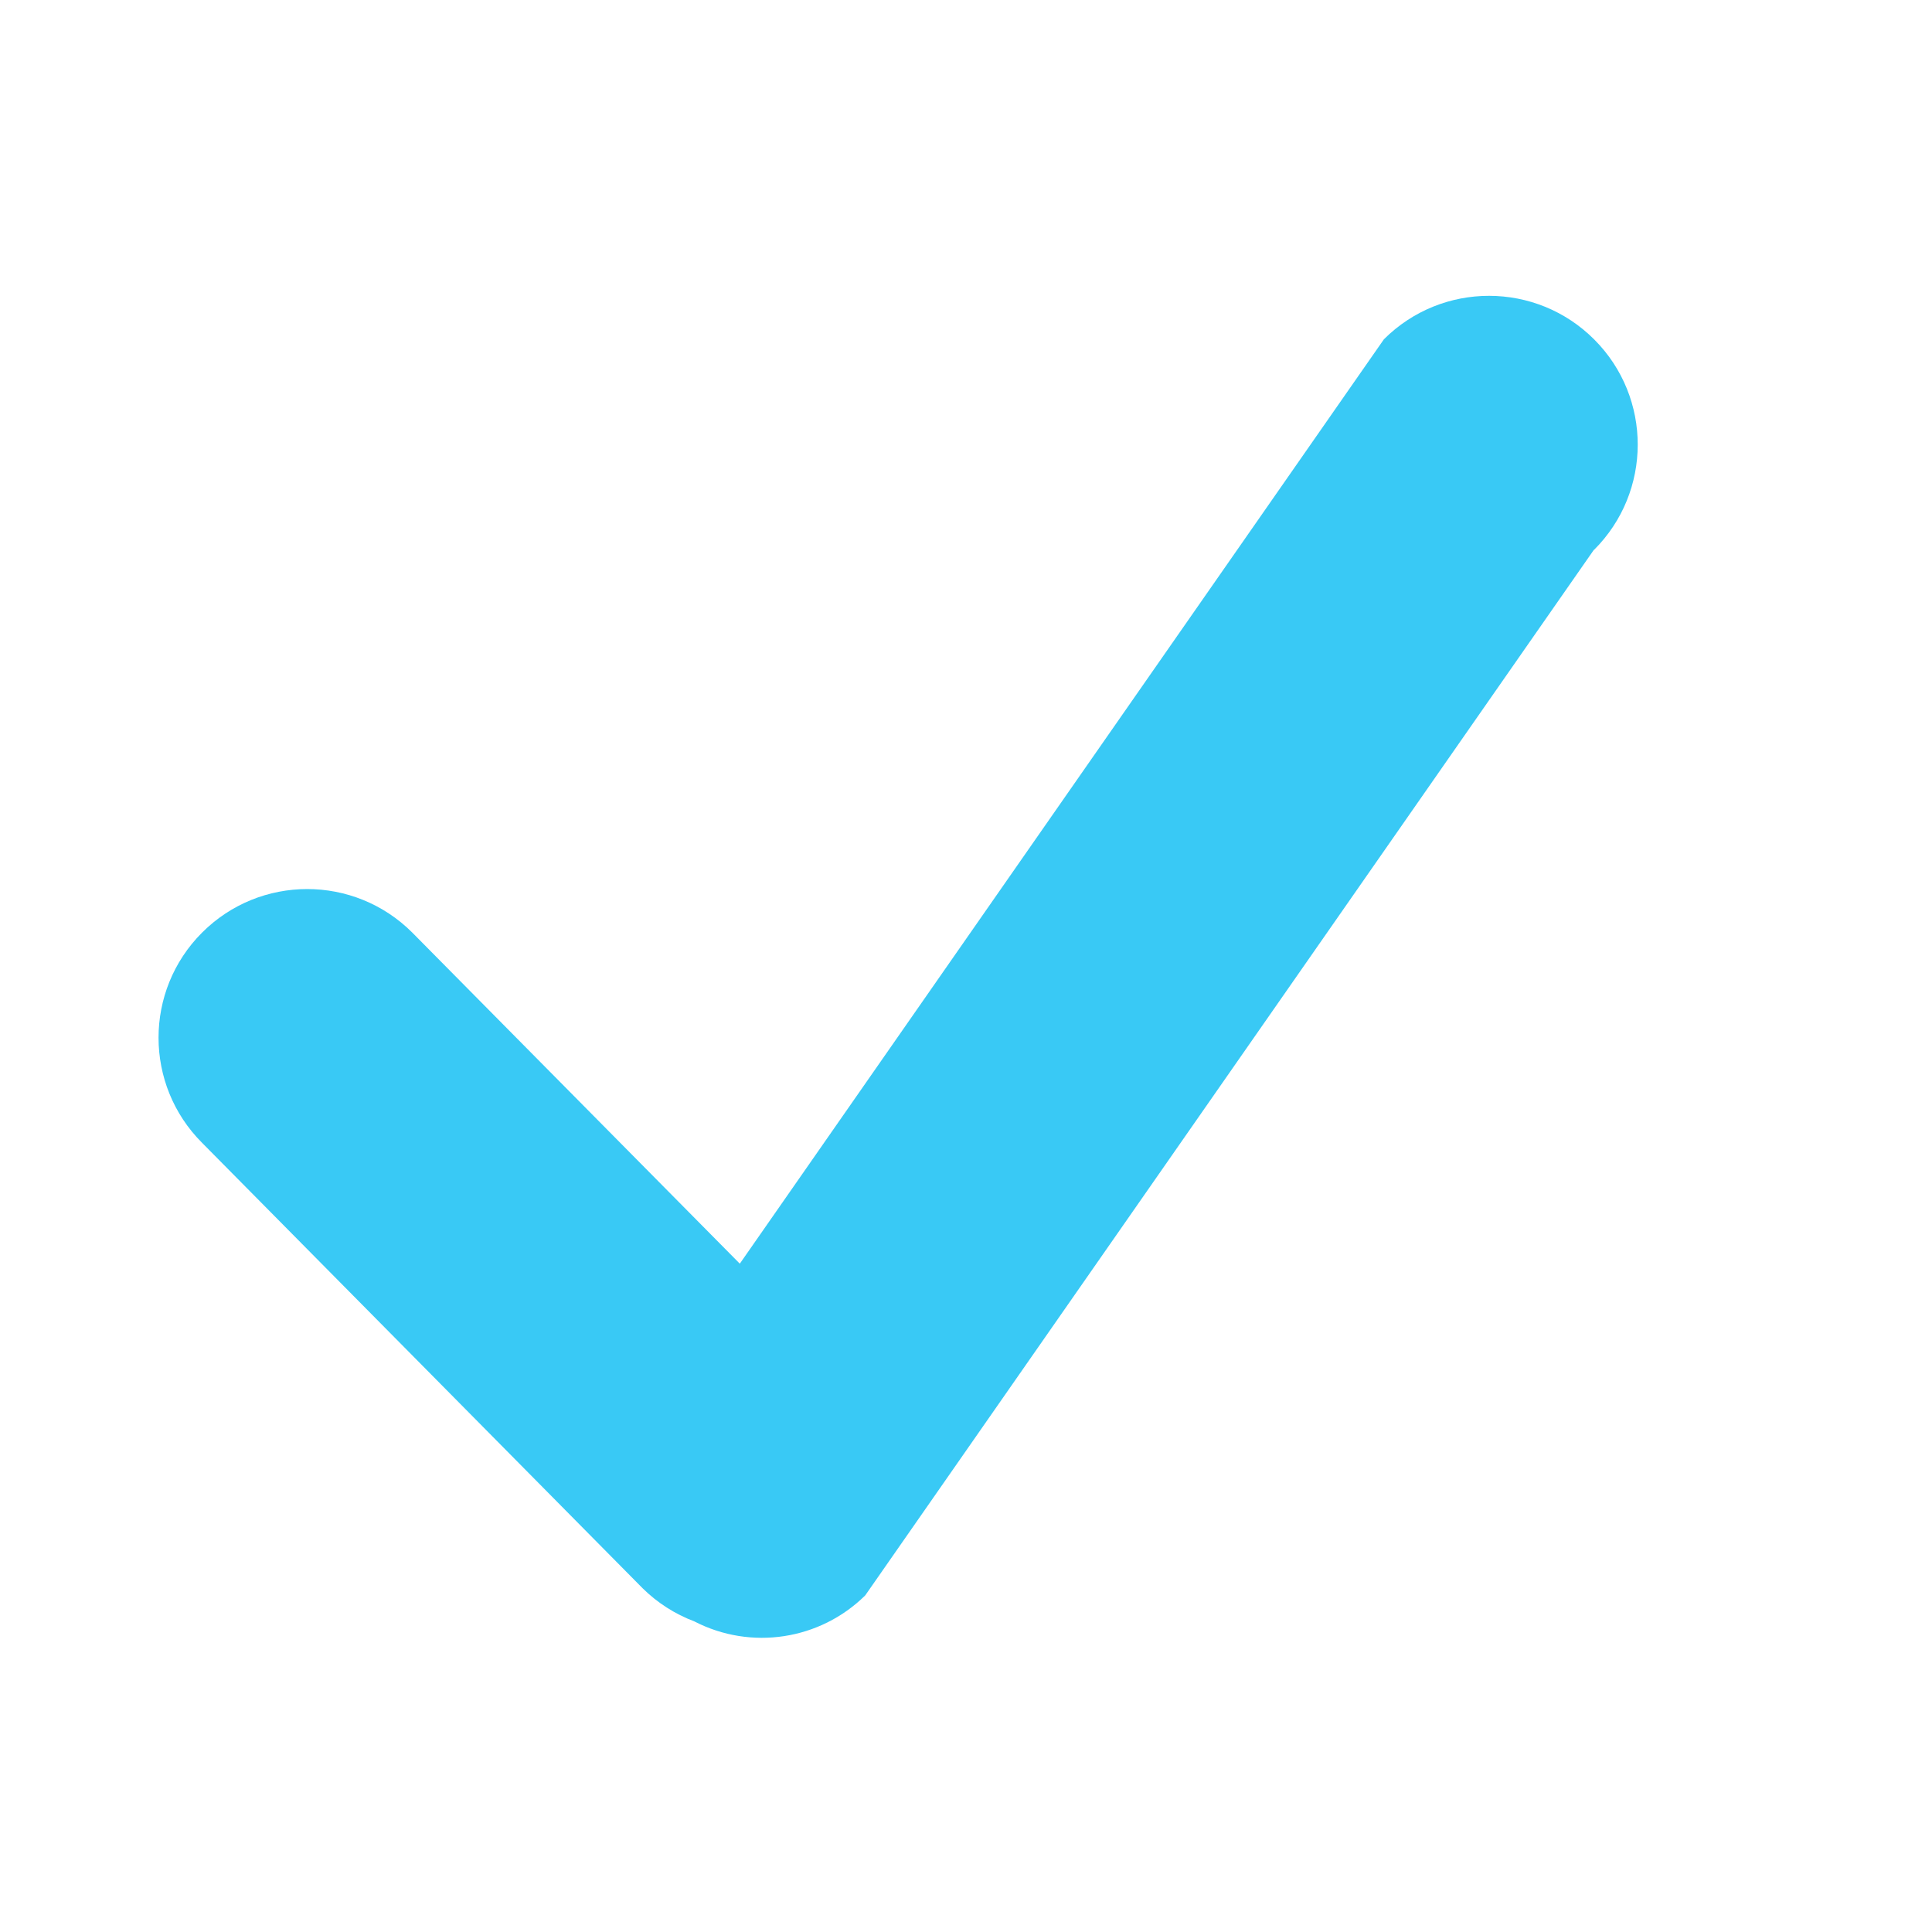
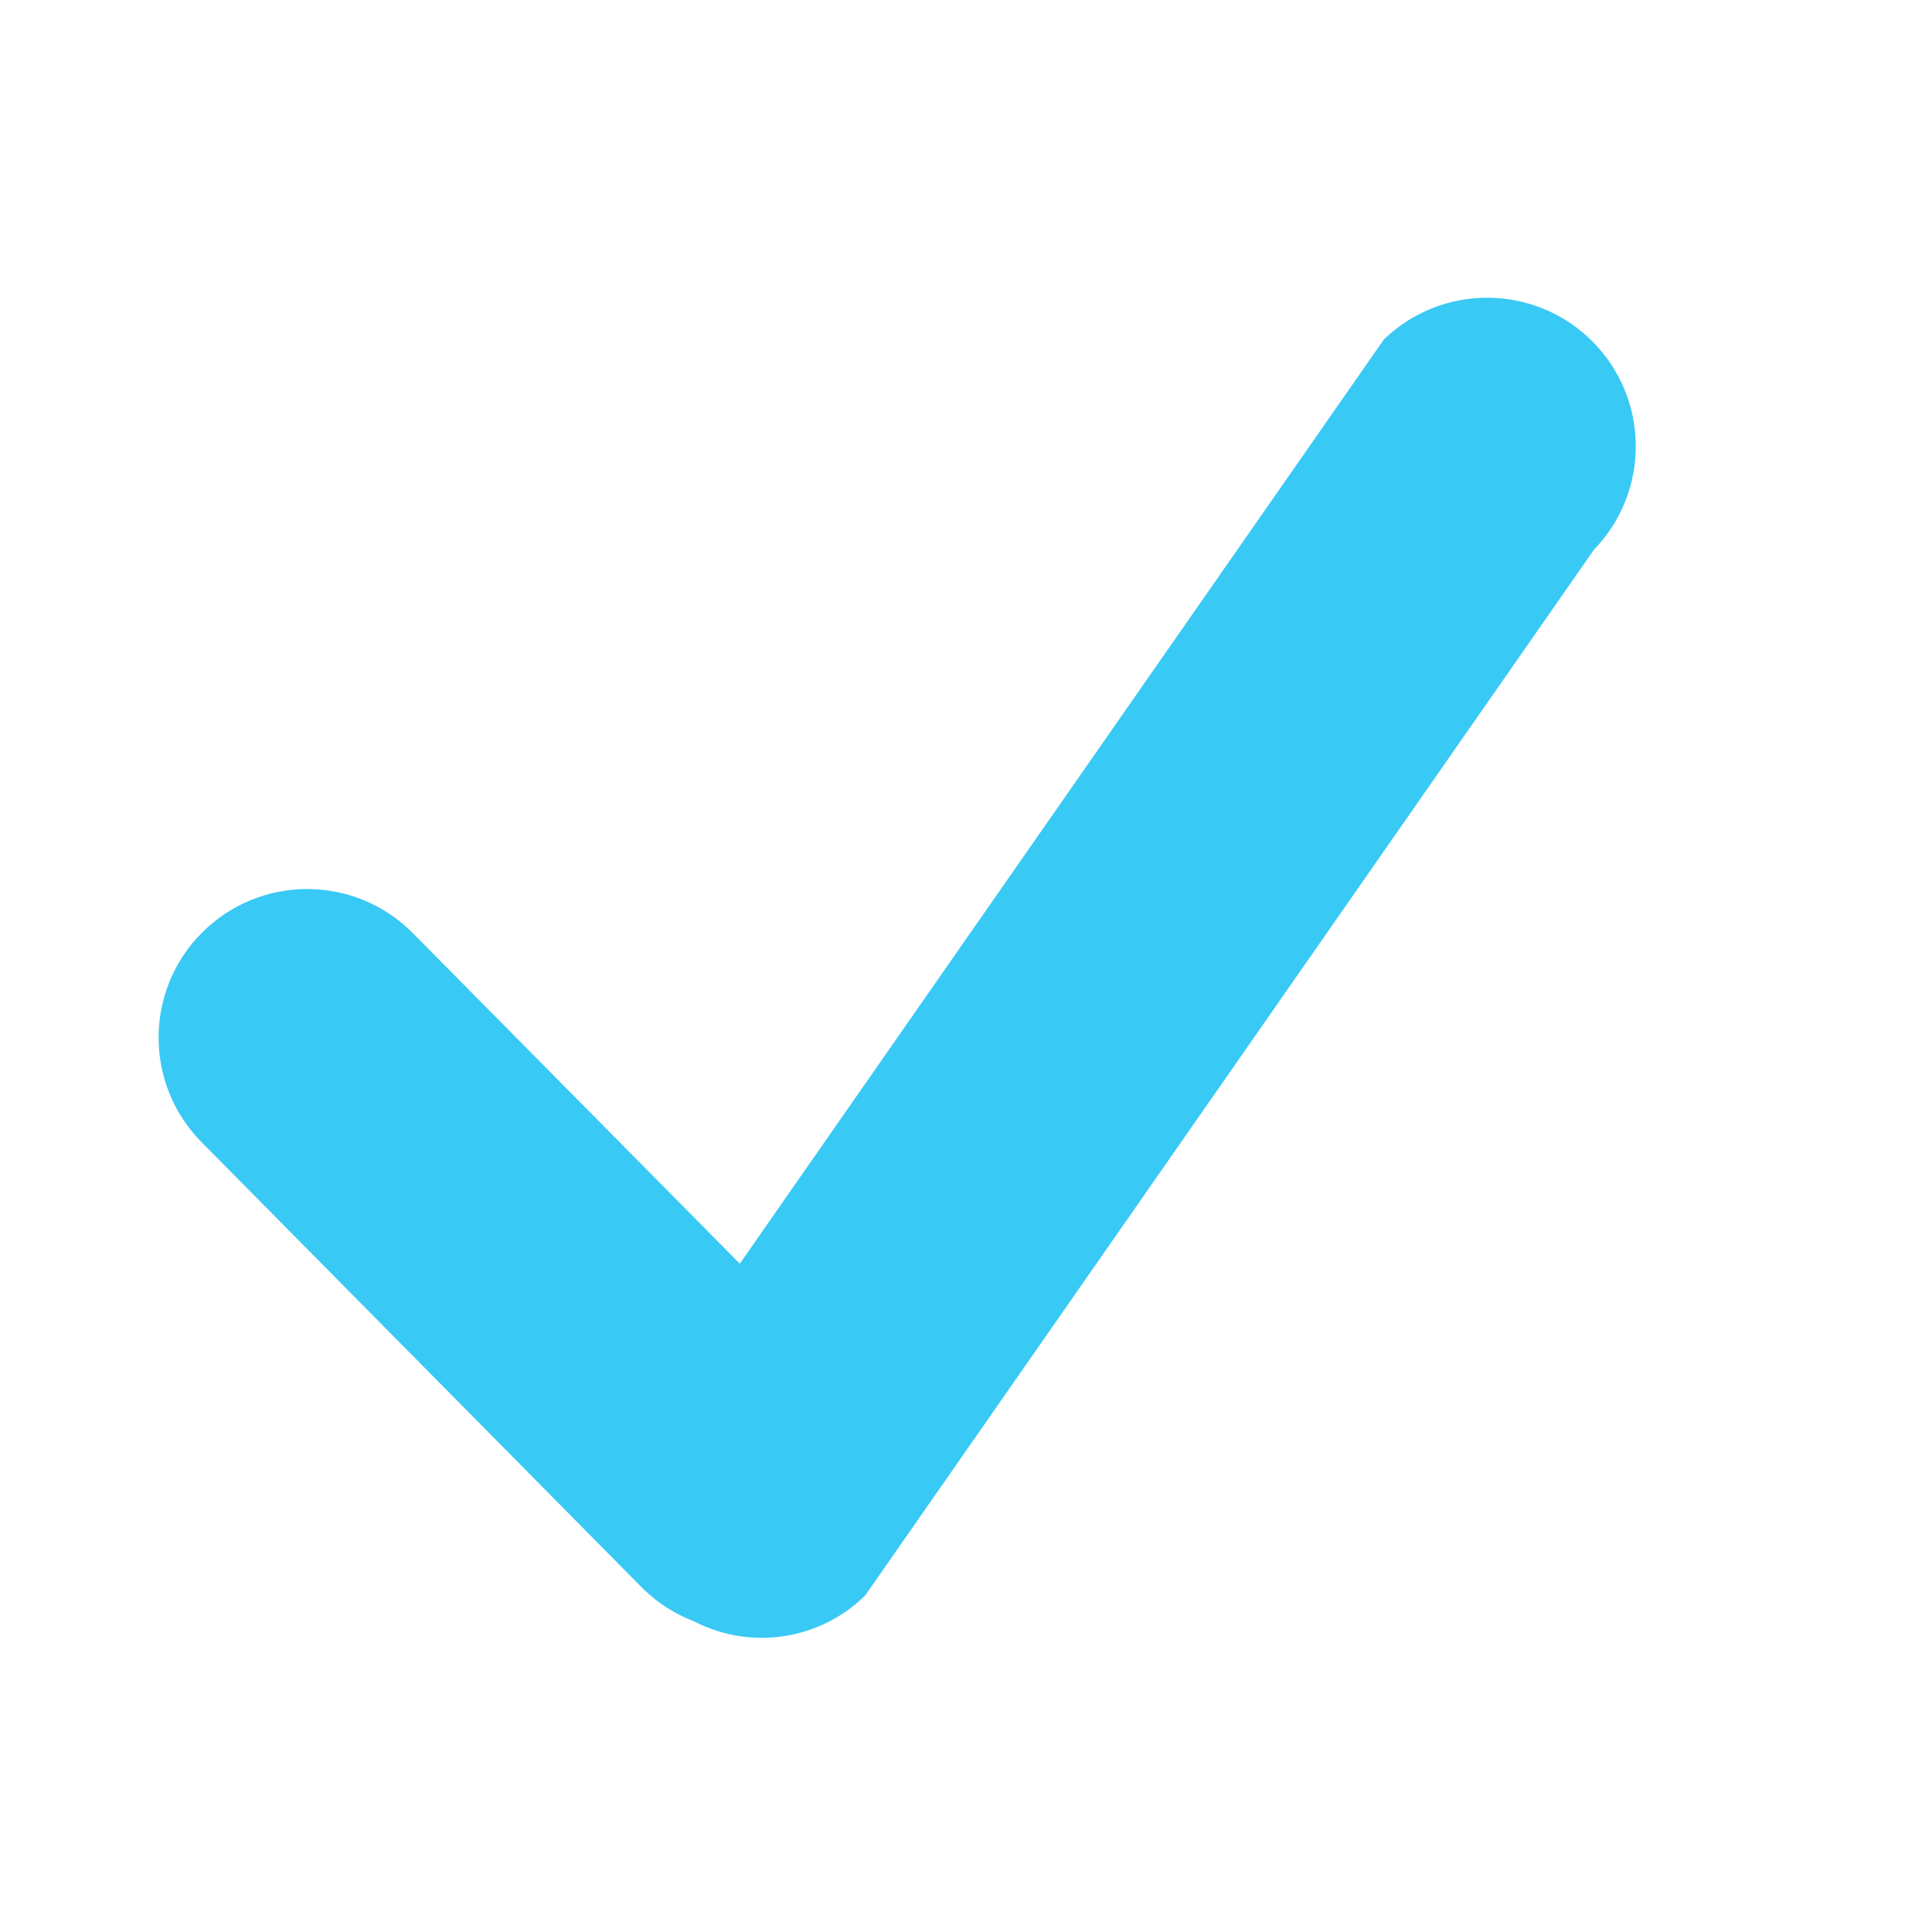
<svg xmlns="http://www.w3.org/2000/svg" width="13" height="13" viewBox="0 0 13 13">
-   <path fill-rule="evenodd" fill="#39C9F5" clip-rule="evenodd" d="M10.726 3.698l-4.904 7.037a.99.99 0 0 1-1.15.175.996.996 0 0 1-.348-.223L1.36 7.69a1 1 0 1 1 1.414-1.415l2.204 2.228 4.334-6.22A1 1 0 0 1 10.726 3.7z" />
+   <path fill-rule="evenodd" fill="#39C9F5" clip-rule="evenodd" d="M10.726 3.698l-4.904 7.037a.991.991 0 0 1-1.151.175.996.996 0 0 1-.347-.223L1.36 7.689a.999.999 0 1 1 1.414-1.414l2.204 2.228 4.334-6.219a1 1 0 0 1 1.414 1.414z" />
</svg>
